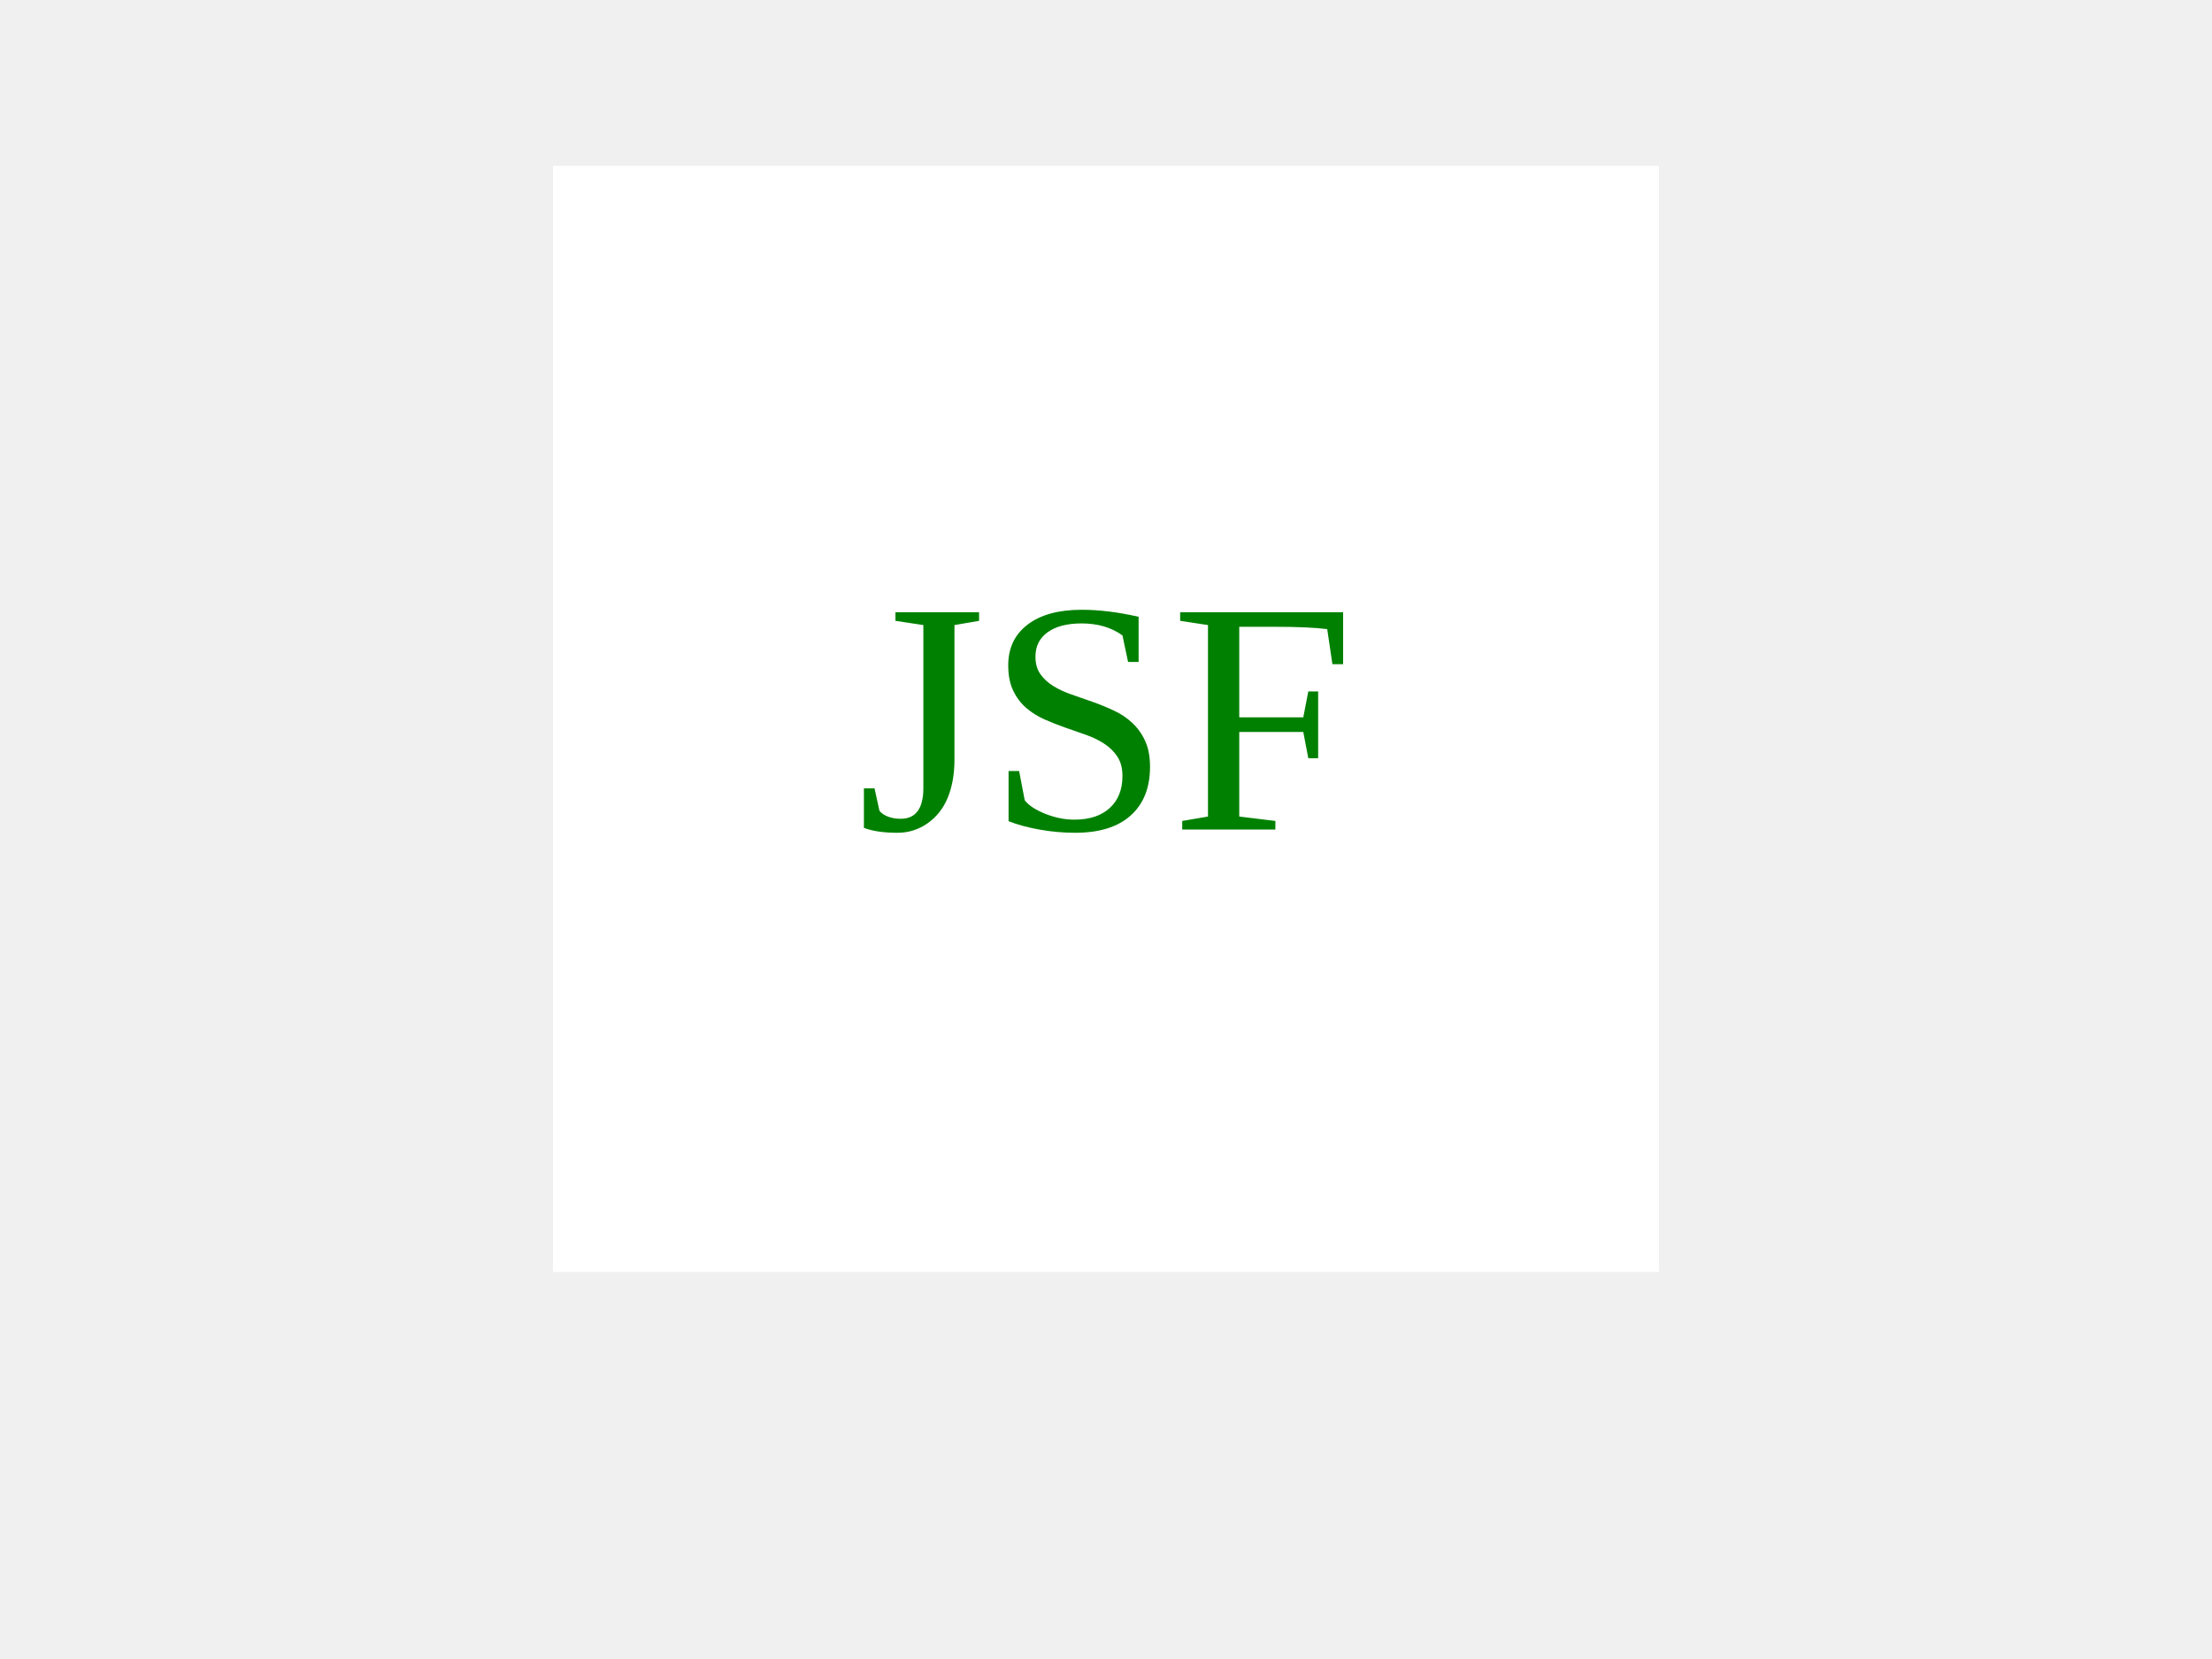
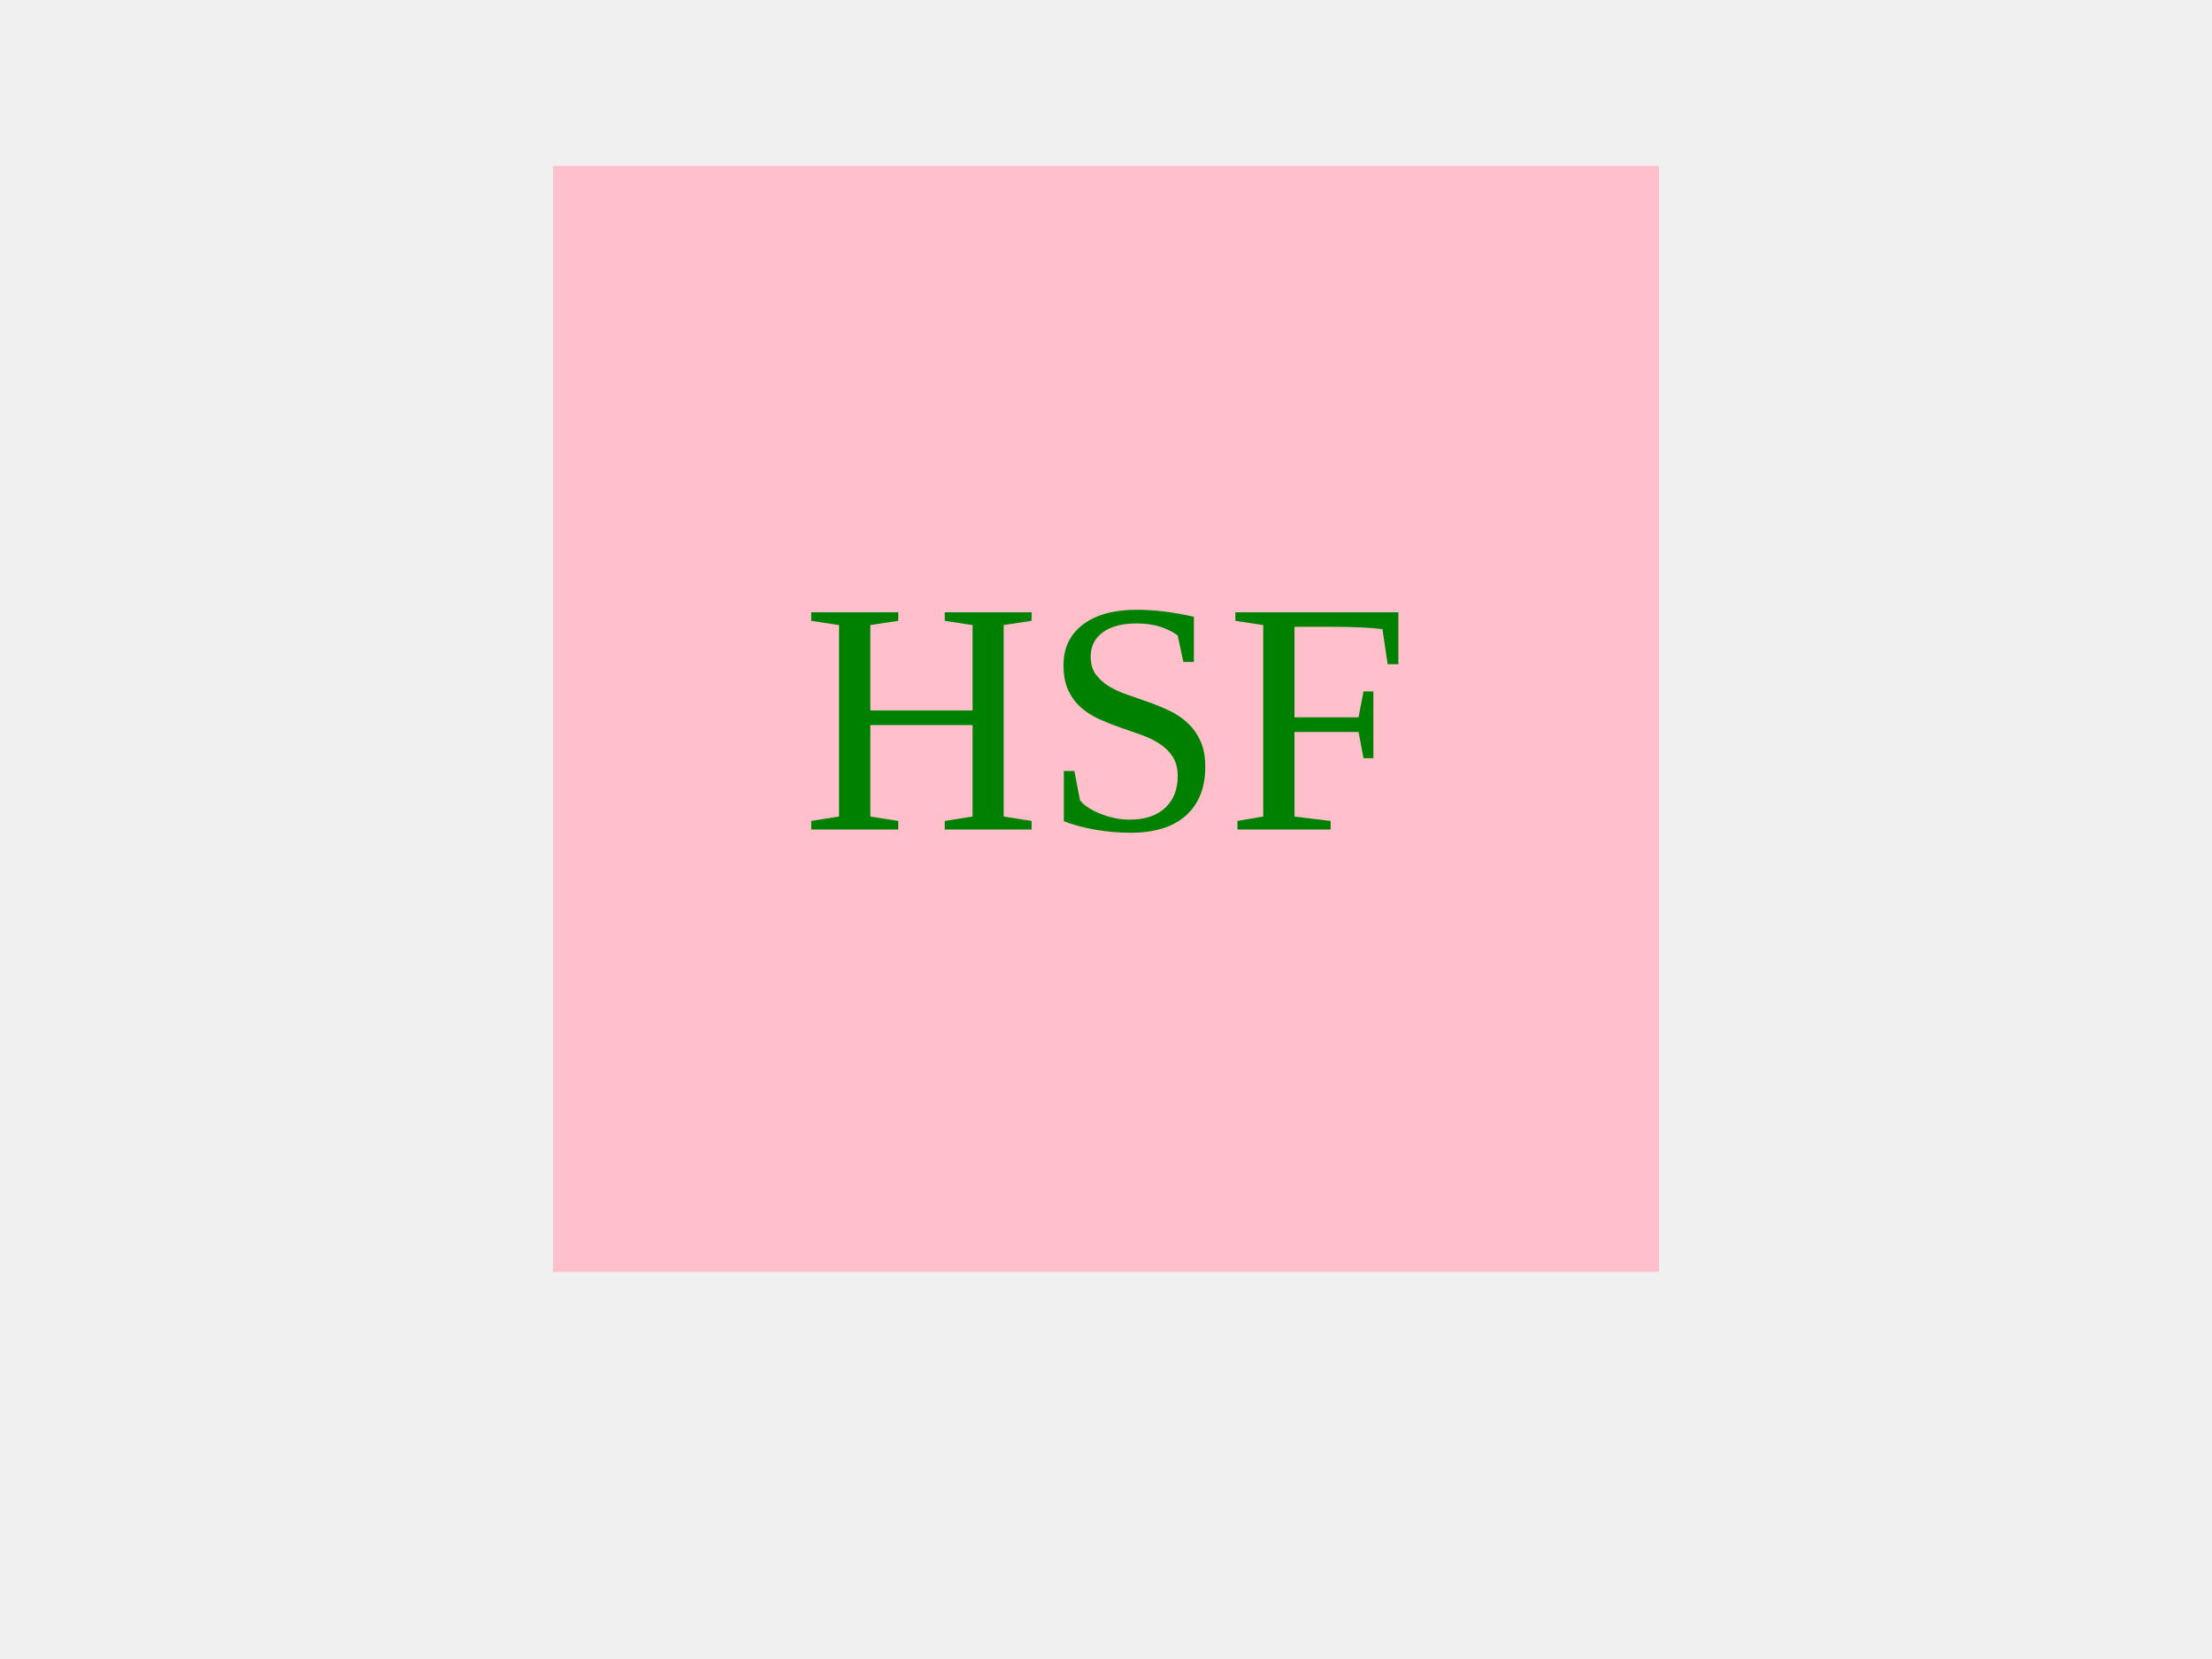
<svg xmlns="http://www.w3.org/2000/svg" version="1.1" width="400" height="300">
-   <rect x="100" y="30" height="200" width="200" fill="White" />
-   <text x="50%" y="50%" font-size="60" text-anchor="middle" fill="Green">JSF</text>
+   <rect x="100" y="30" height="200" width="200" fill="Pink" />
+   <text x="50%" y="50%" font-size="60" text-anchor="middle" fill="Green">HSF</text>
</svg>
